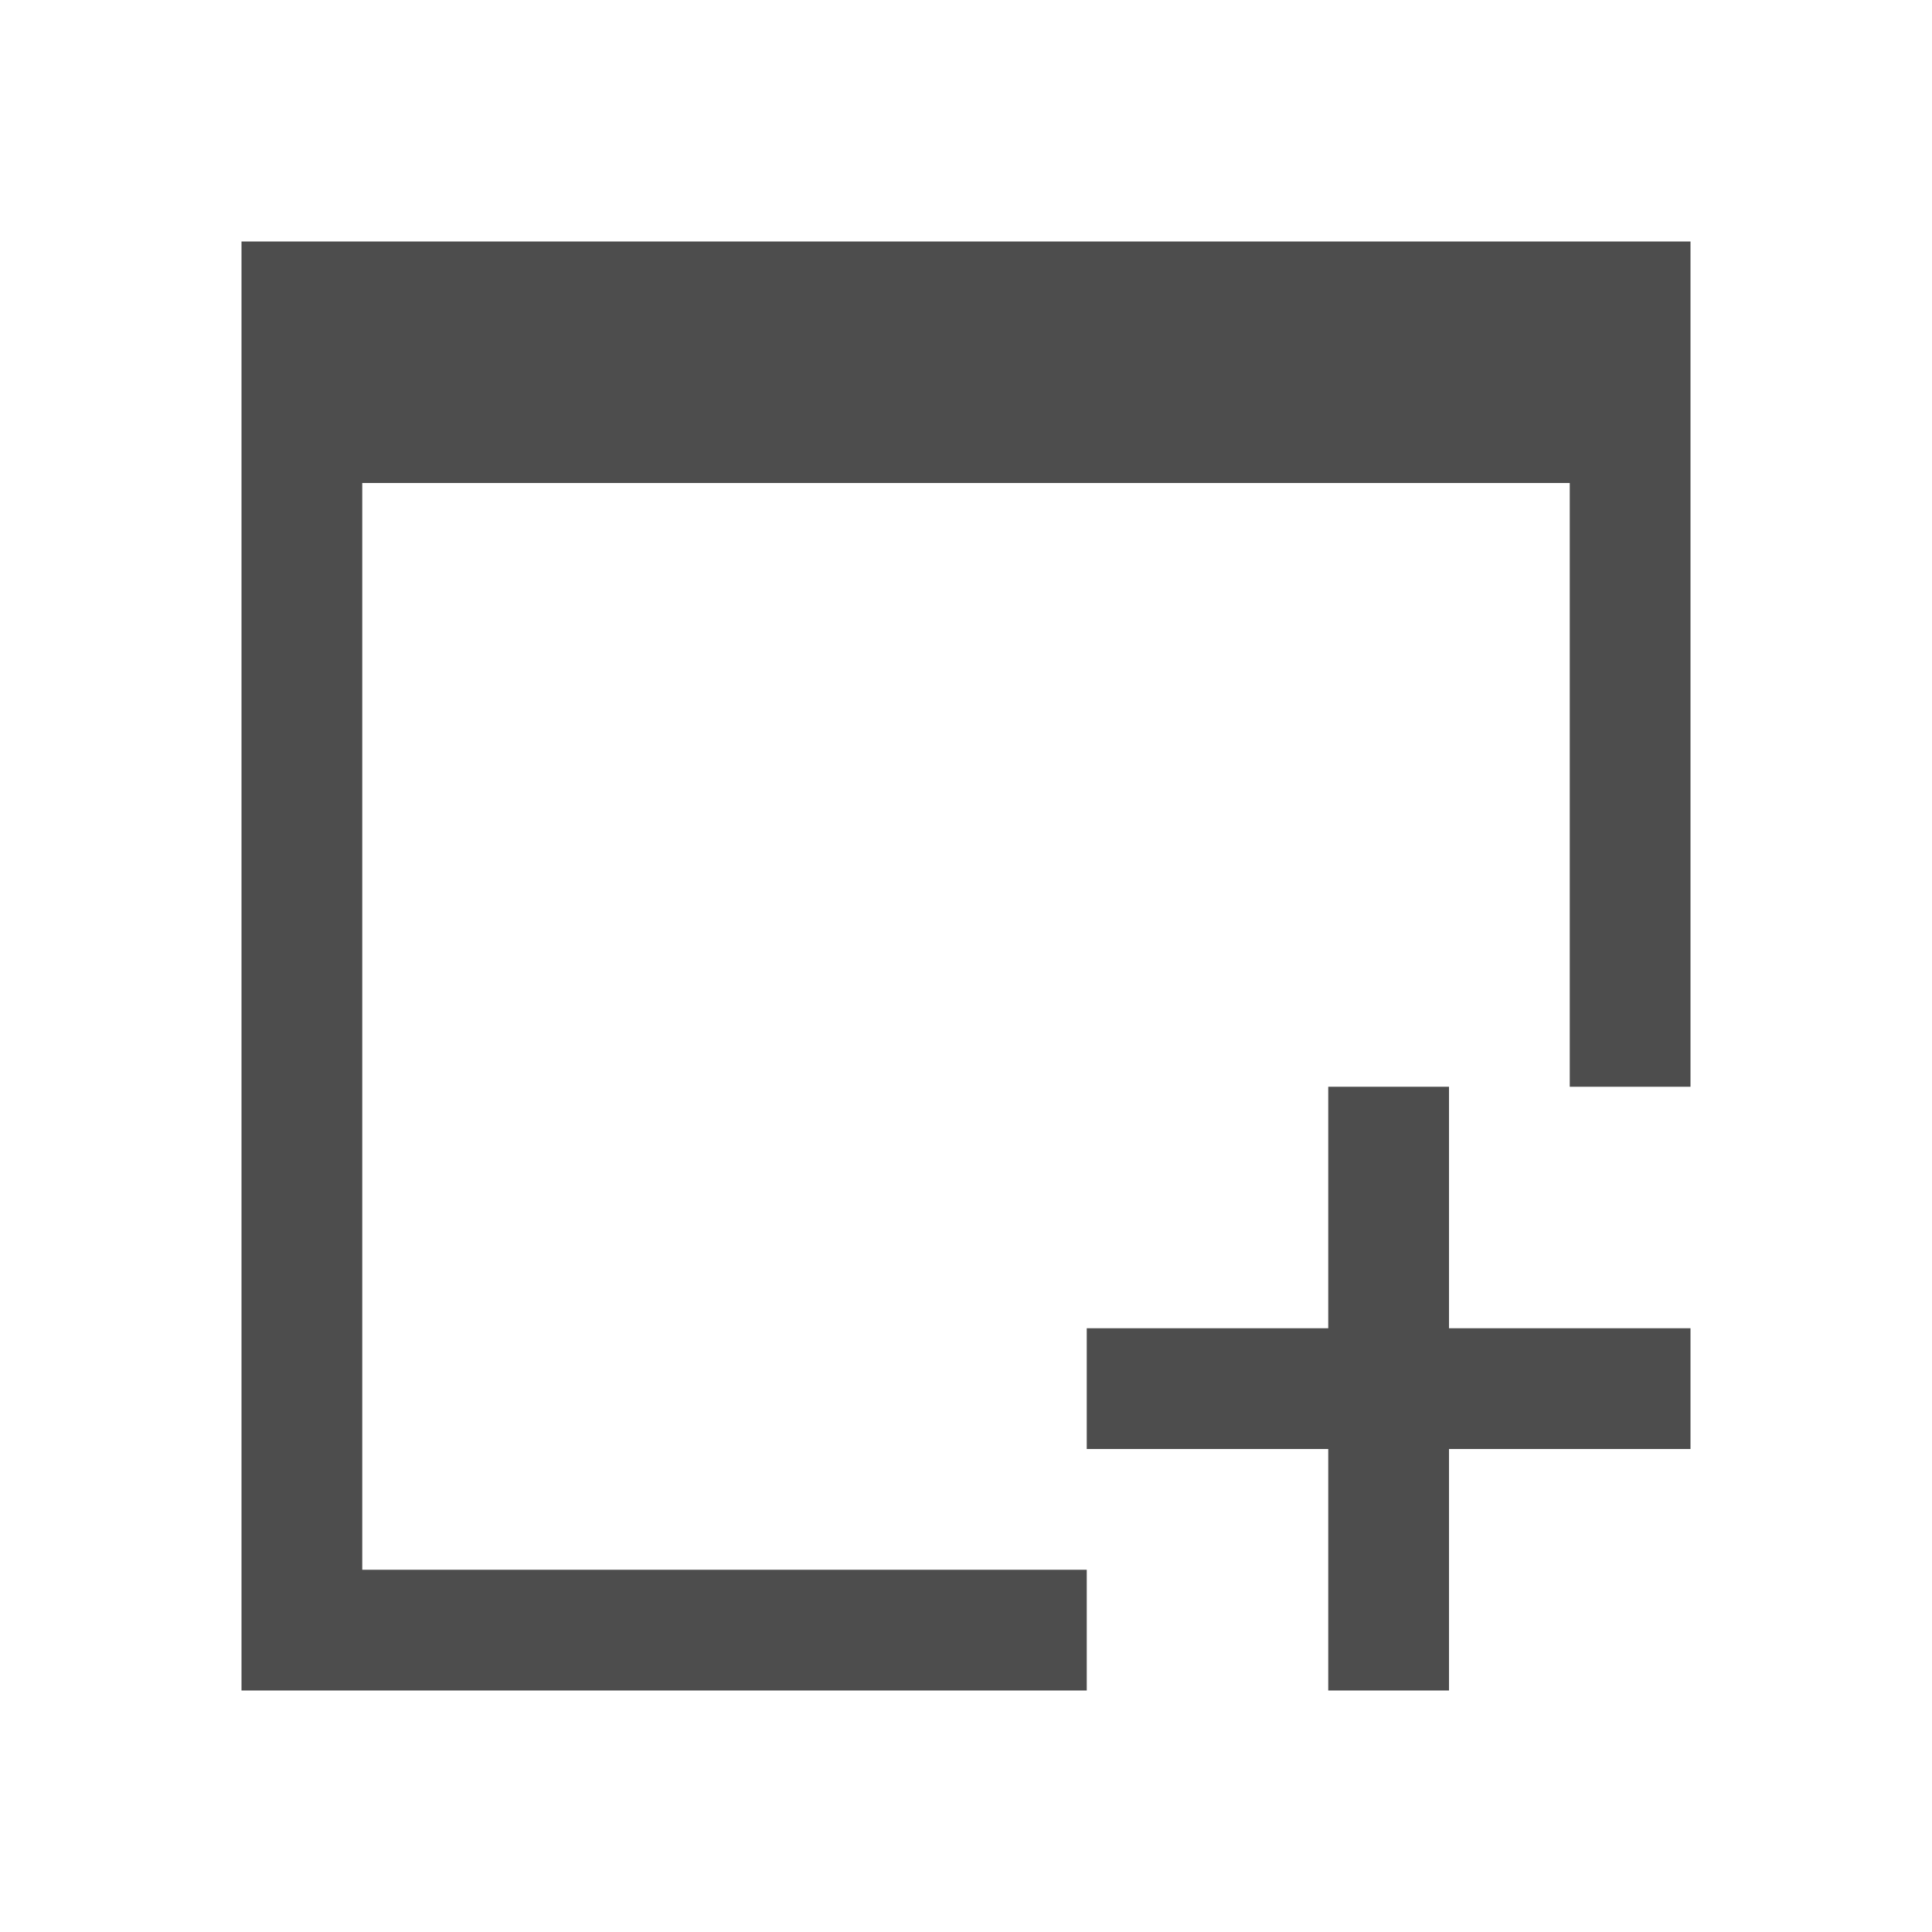
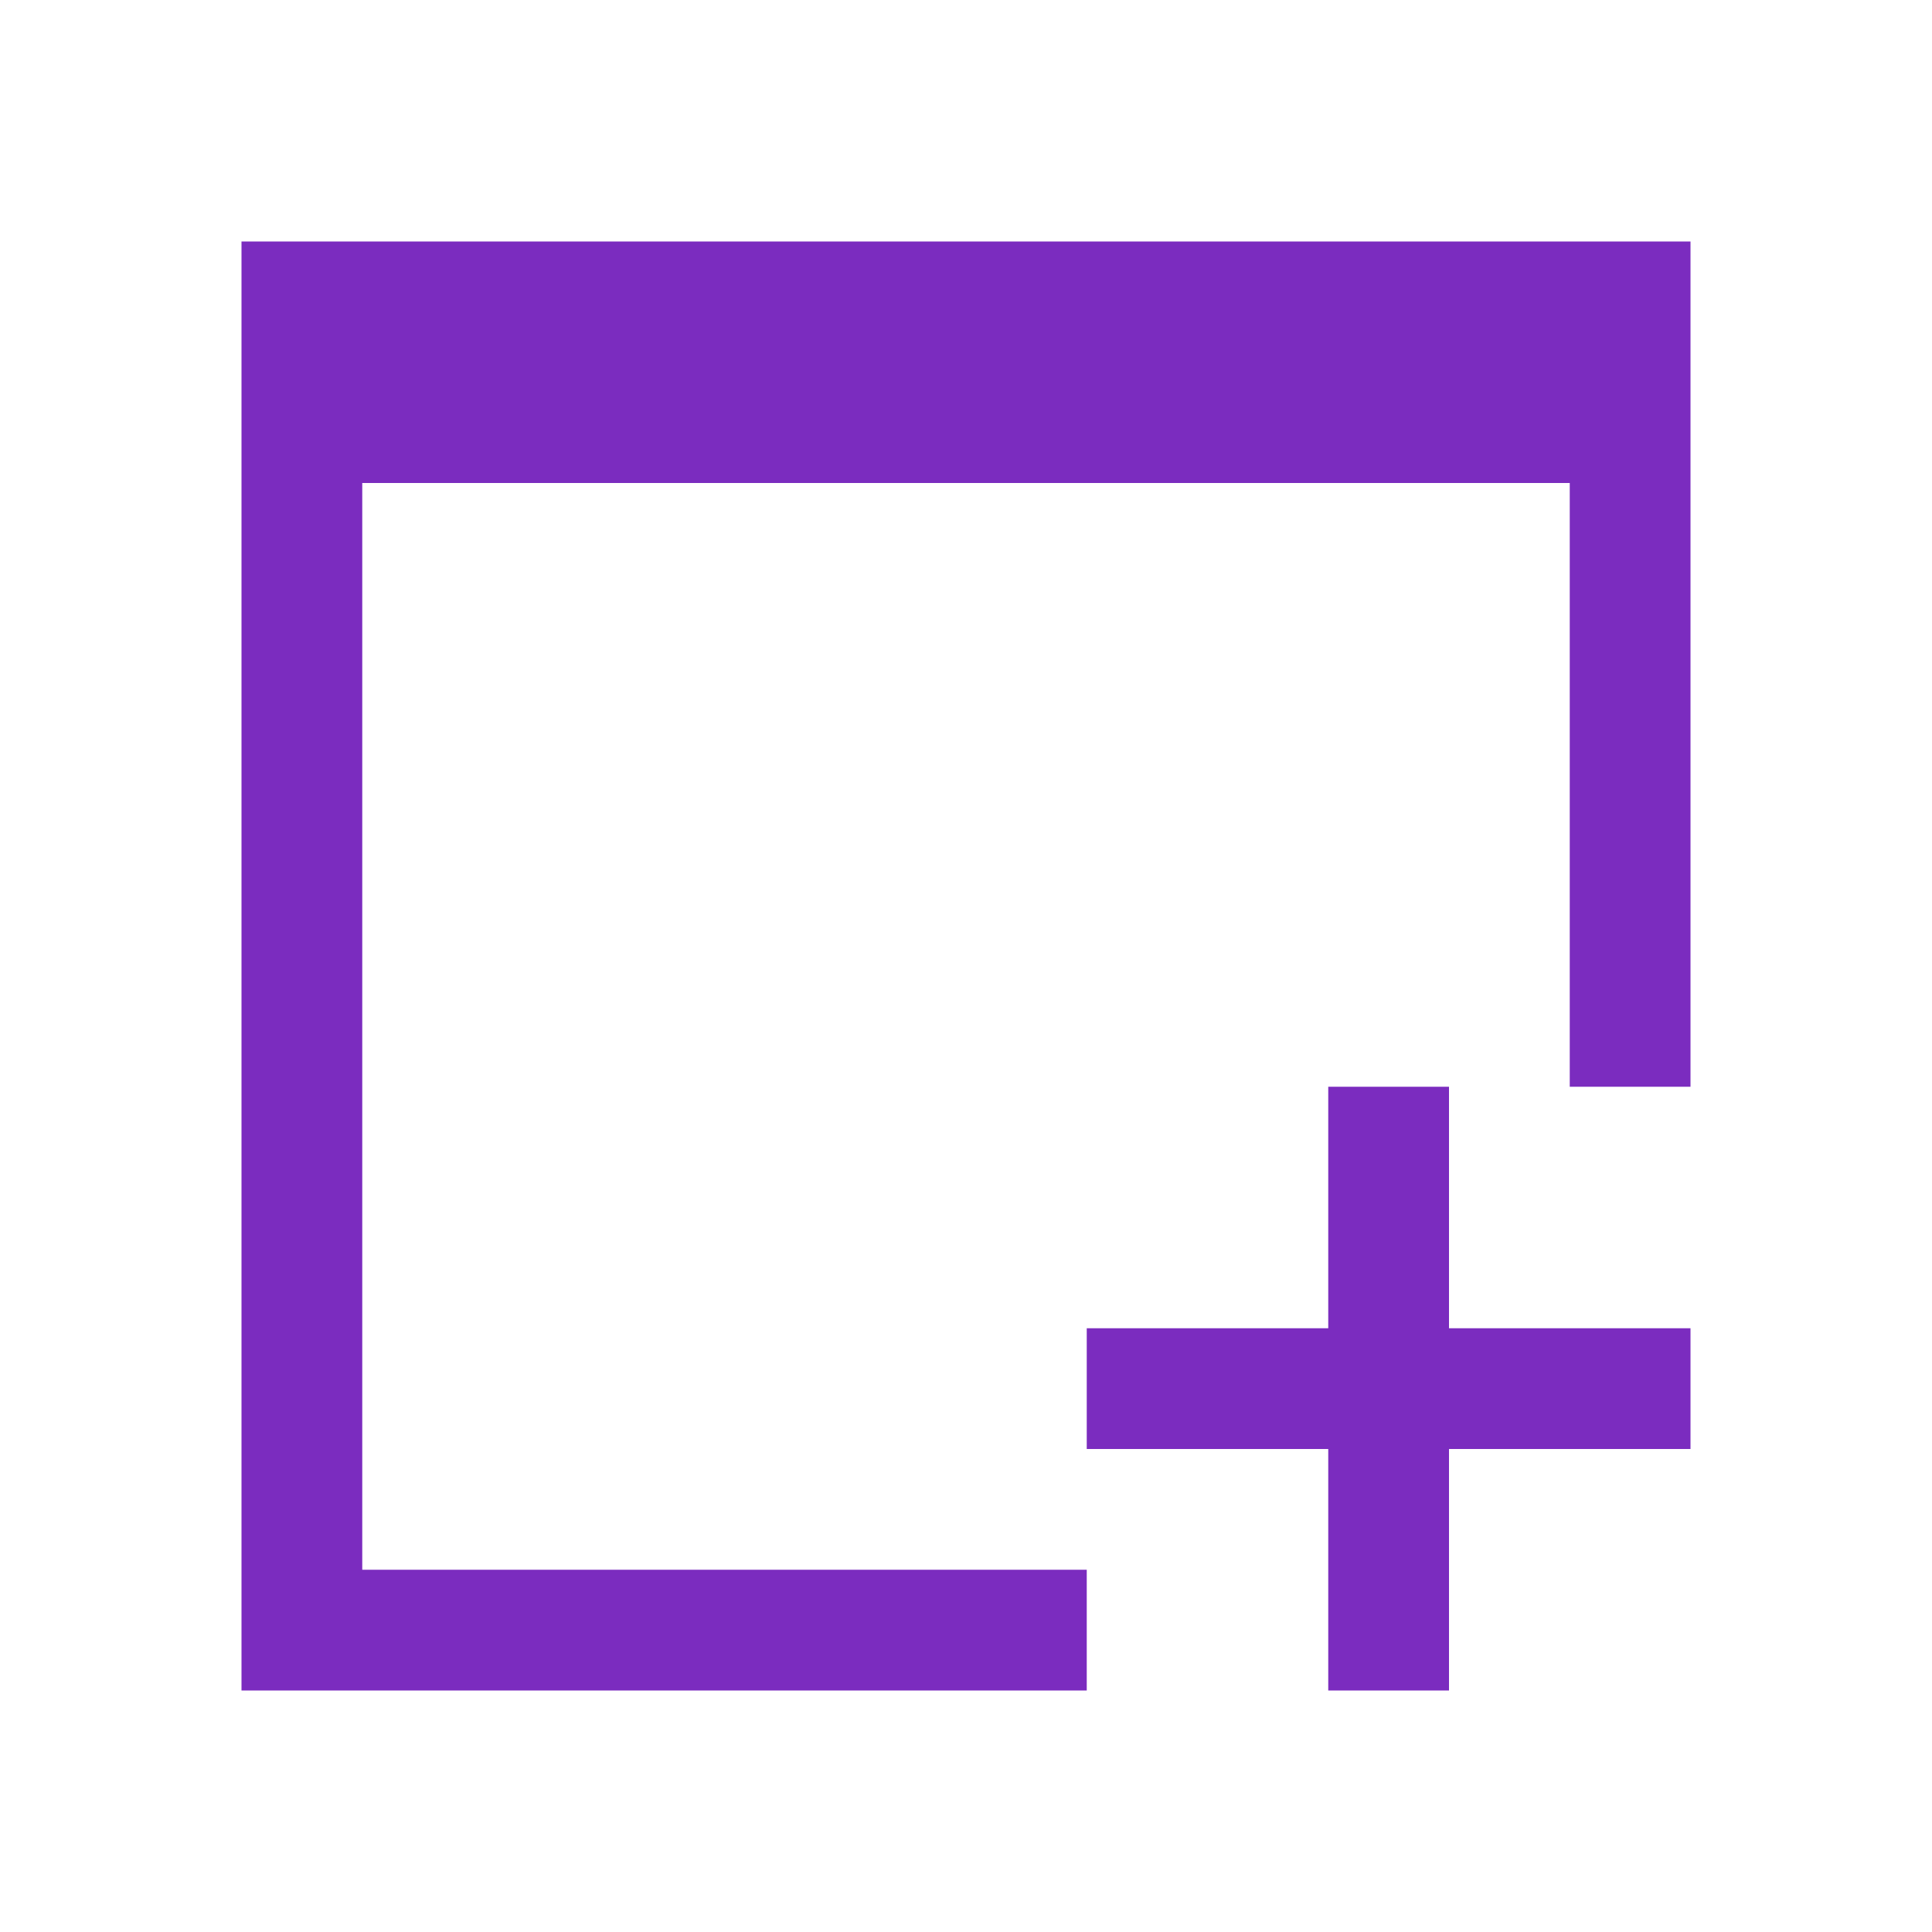
<svg xmlns="http://www.w3.org/2000/svg" viewBox="0 0 16 16">
  <defs id="defs3051">
    <style type="text/css" id="current-color-scheme">
      .ColorScheme-Text {
-         color:#4d4d4d;
+         color:#7b2cbf;
      }
      </style>
  </defs>
  <path style="fill:currentColor;fill-opacity:1;stroke:none" d="M 2 2 L 2 14 L 9 14 L 9 13 L 3 13 L 3 4 L 13 4 L 13 9 L 14 9 L 14 2 L 2 2 z M 11 9 L 11 11 L 9 11 L 9 12 L 11 12 L 11 14 L 12 14 L 12 12 L 14 12 L 14 11 L 12 11 L 12 9 L 11 9 z " class="ColorScheme-Text" id="rect4498" />
</svg>
